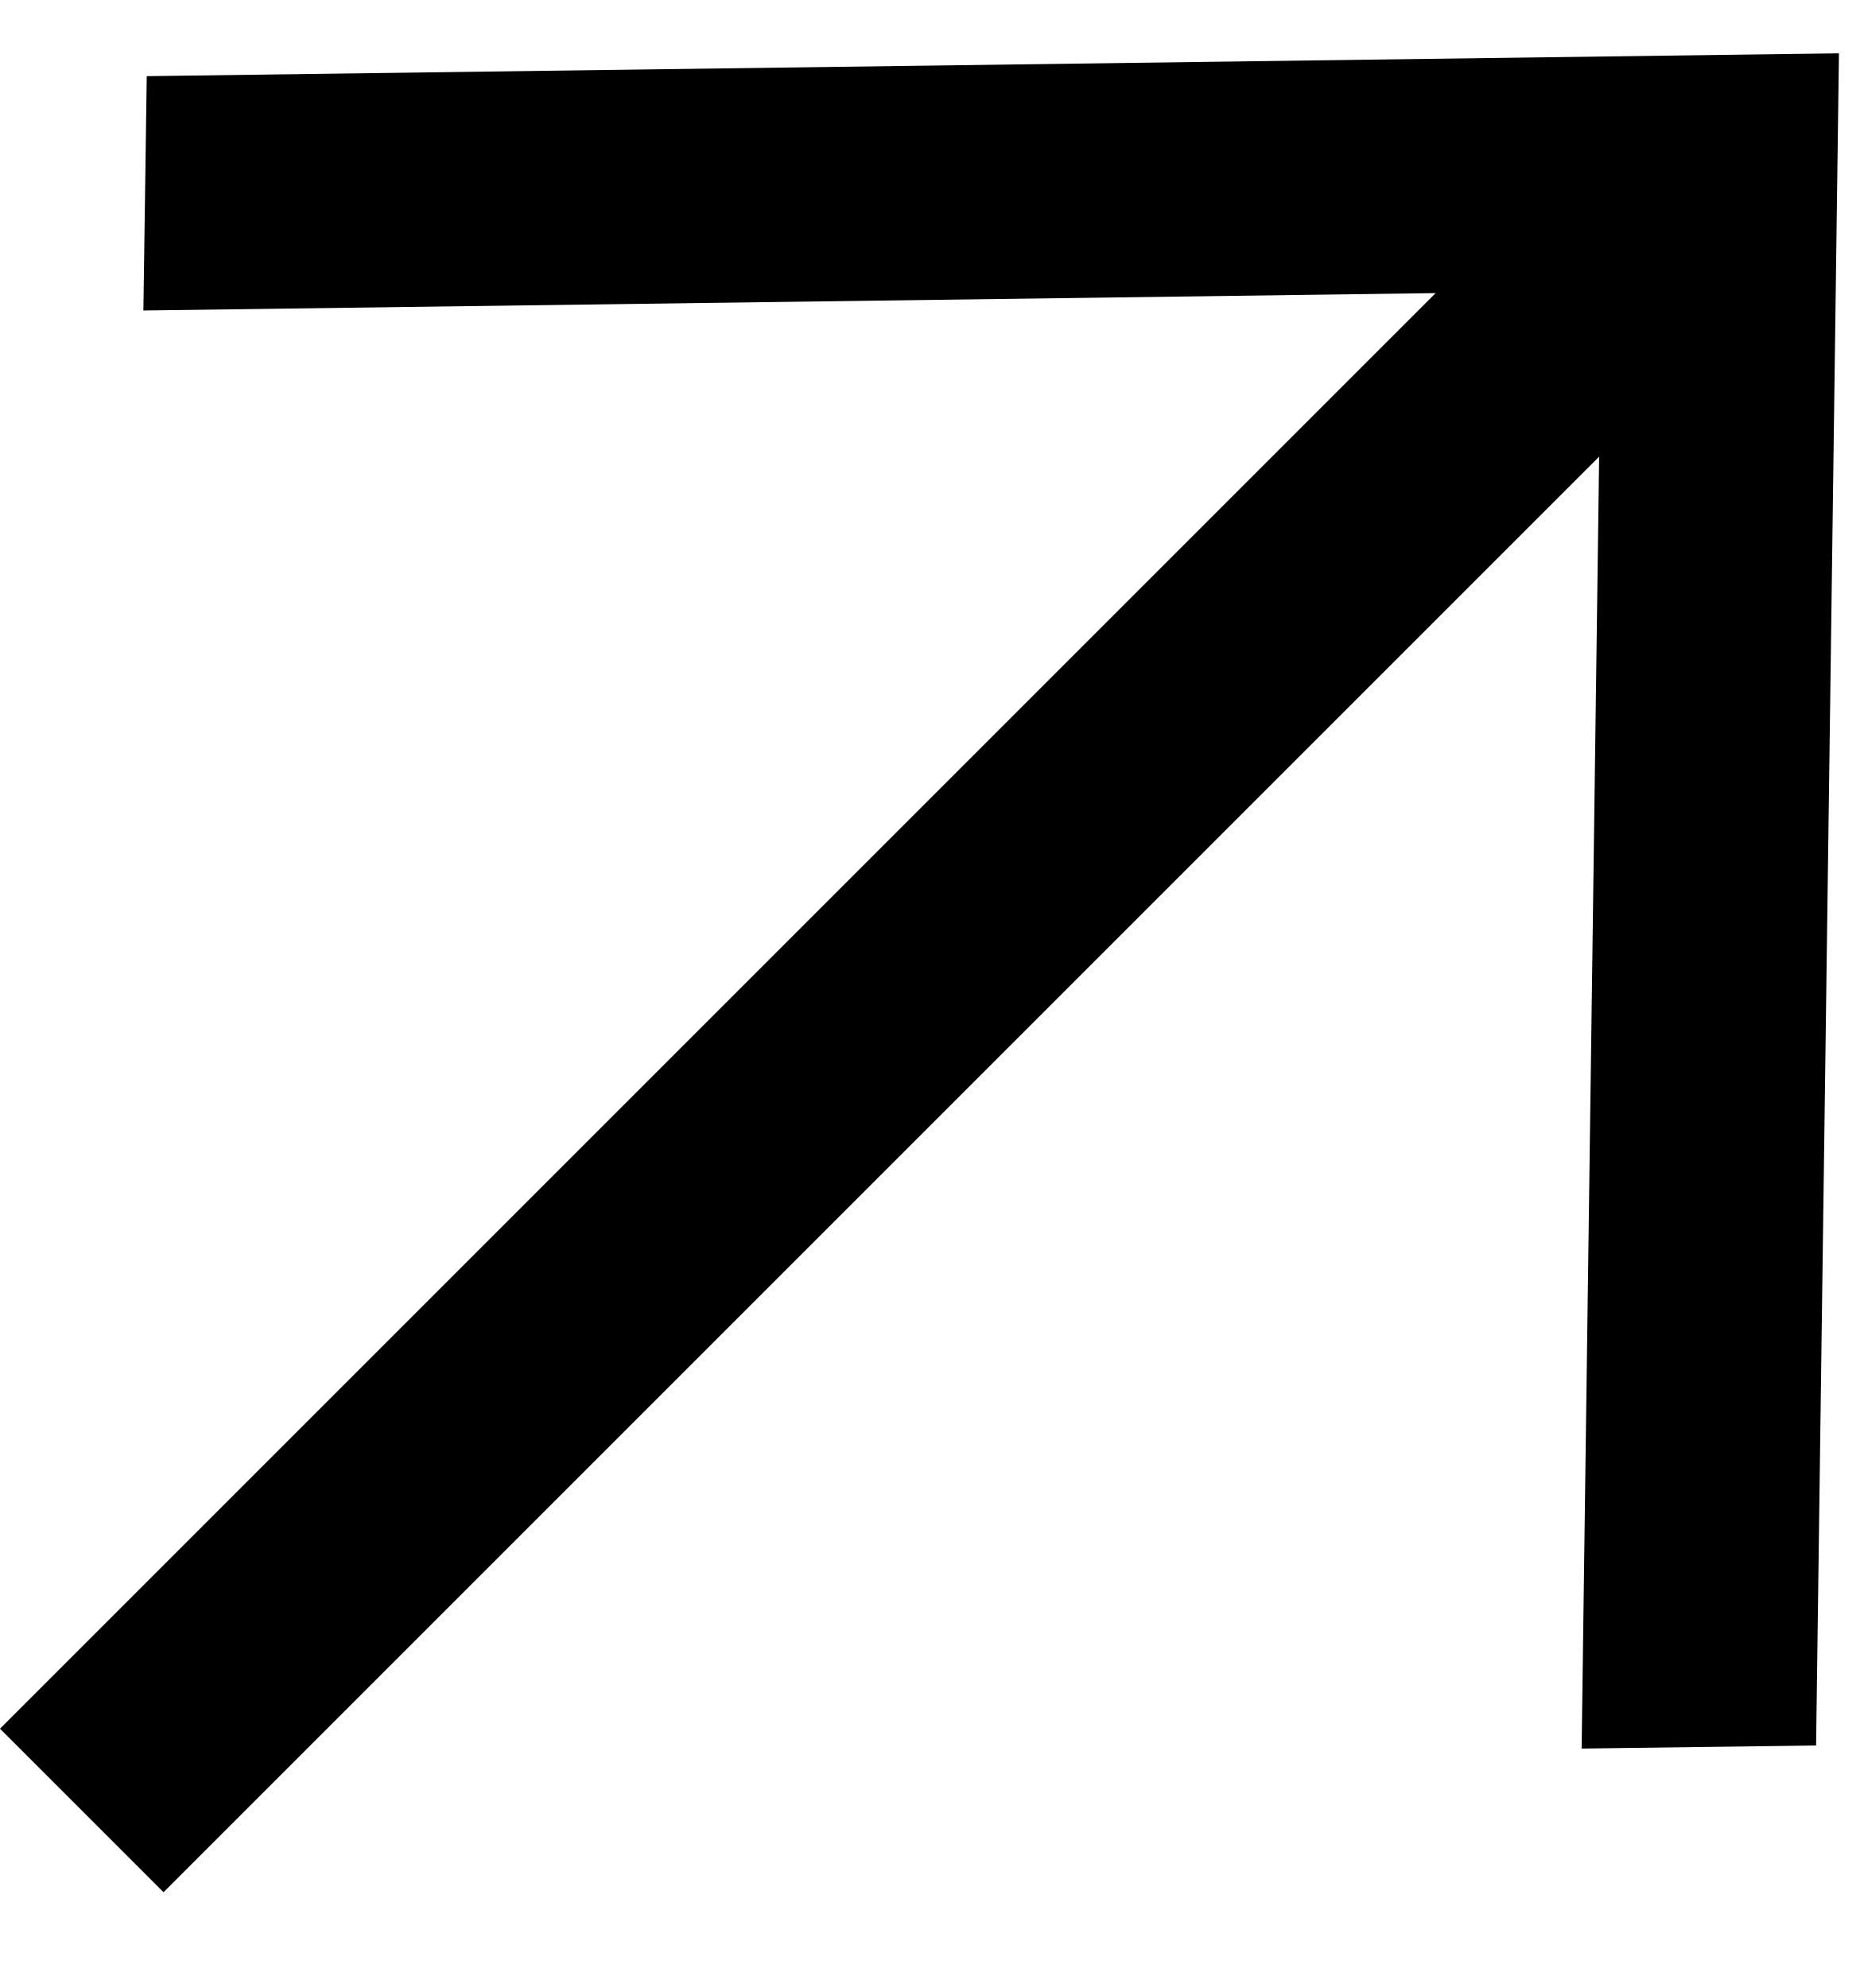
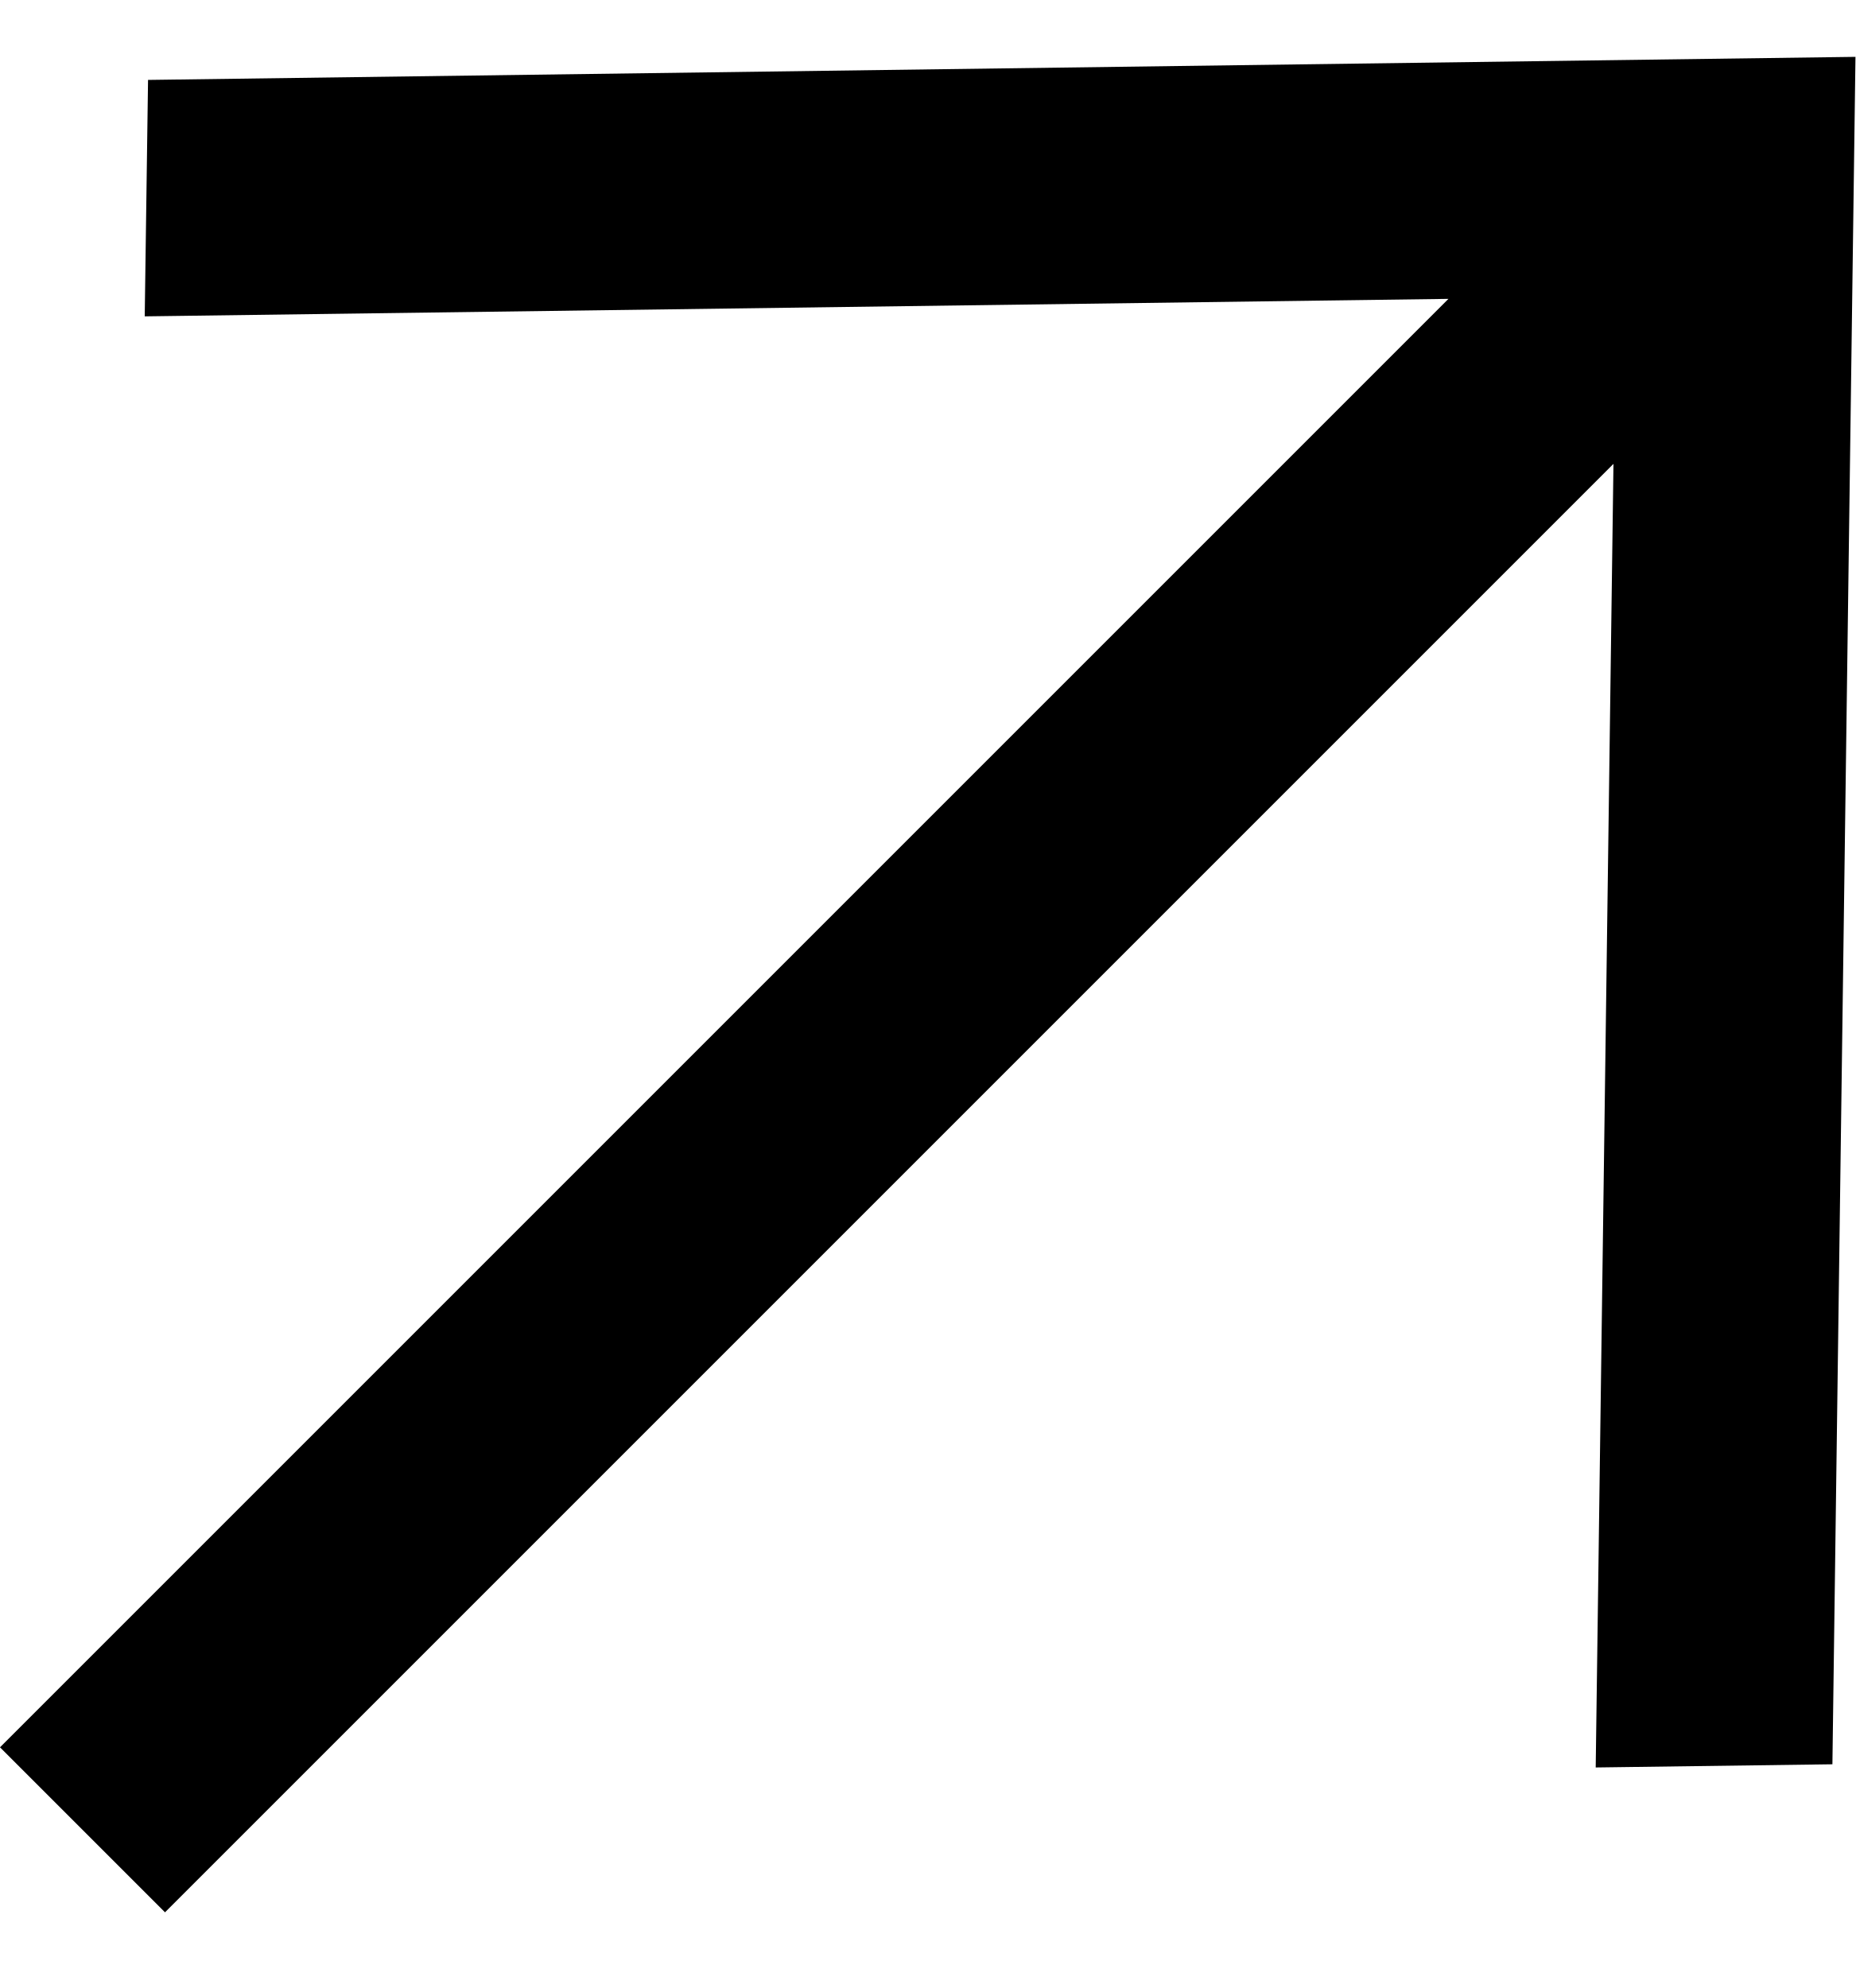
- <svg xmlns="http://www.w3.org/2000/svg" width="15" height="16" viewBox="0 0 15 16">
-   <path d="M1.316 15.229L12.87 3.675L12.729 14.073L14.616 14.048L14.8 0.429L1.181 0.613L1.154 2.499L11.554 2.359L0 13.913L1.316 15.229Z" />
+ <svg xmlns="http://www.w3.org/2000/svg" width="14" height="15" viewBox="0 0 14 15">
+   <path d="M1.245 14.429L12.174 3.5L12.04 13.336L13.826 13.312L14 0.429L1.117 0.603L1.092 2.387L10.929 2.255L0 13.184L1.245 14.429Z" />
</svg>
